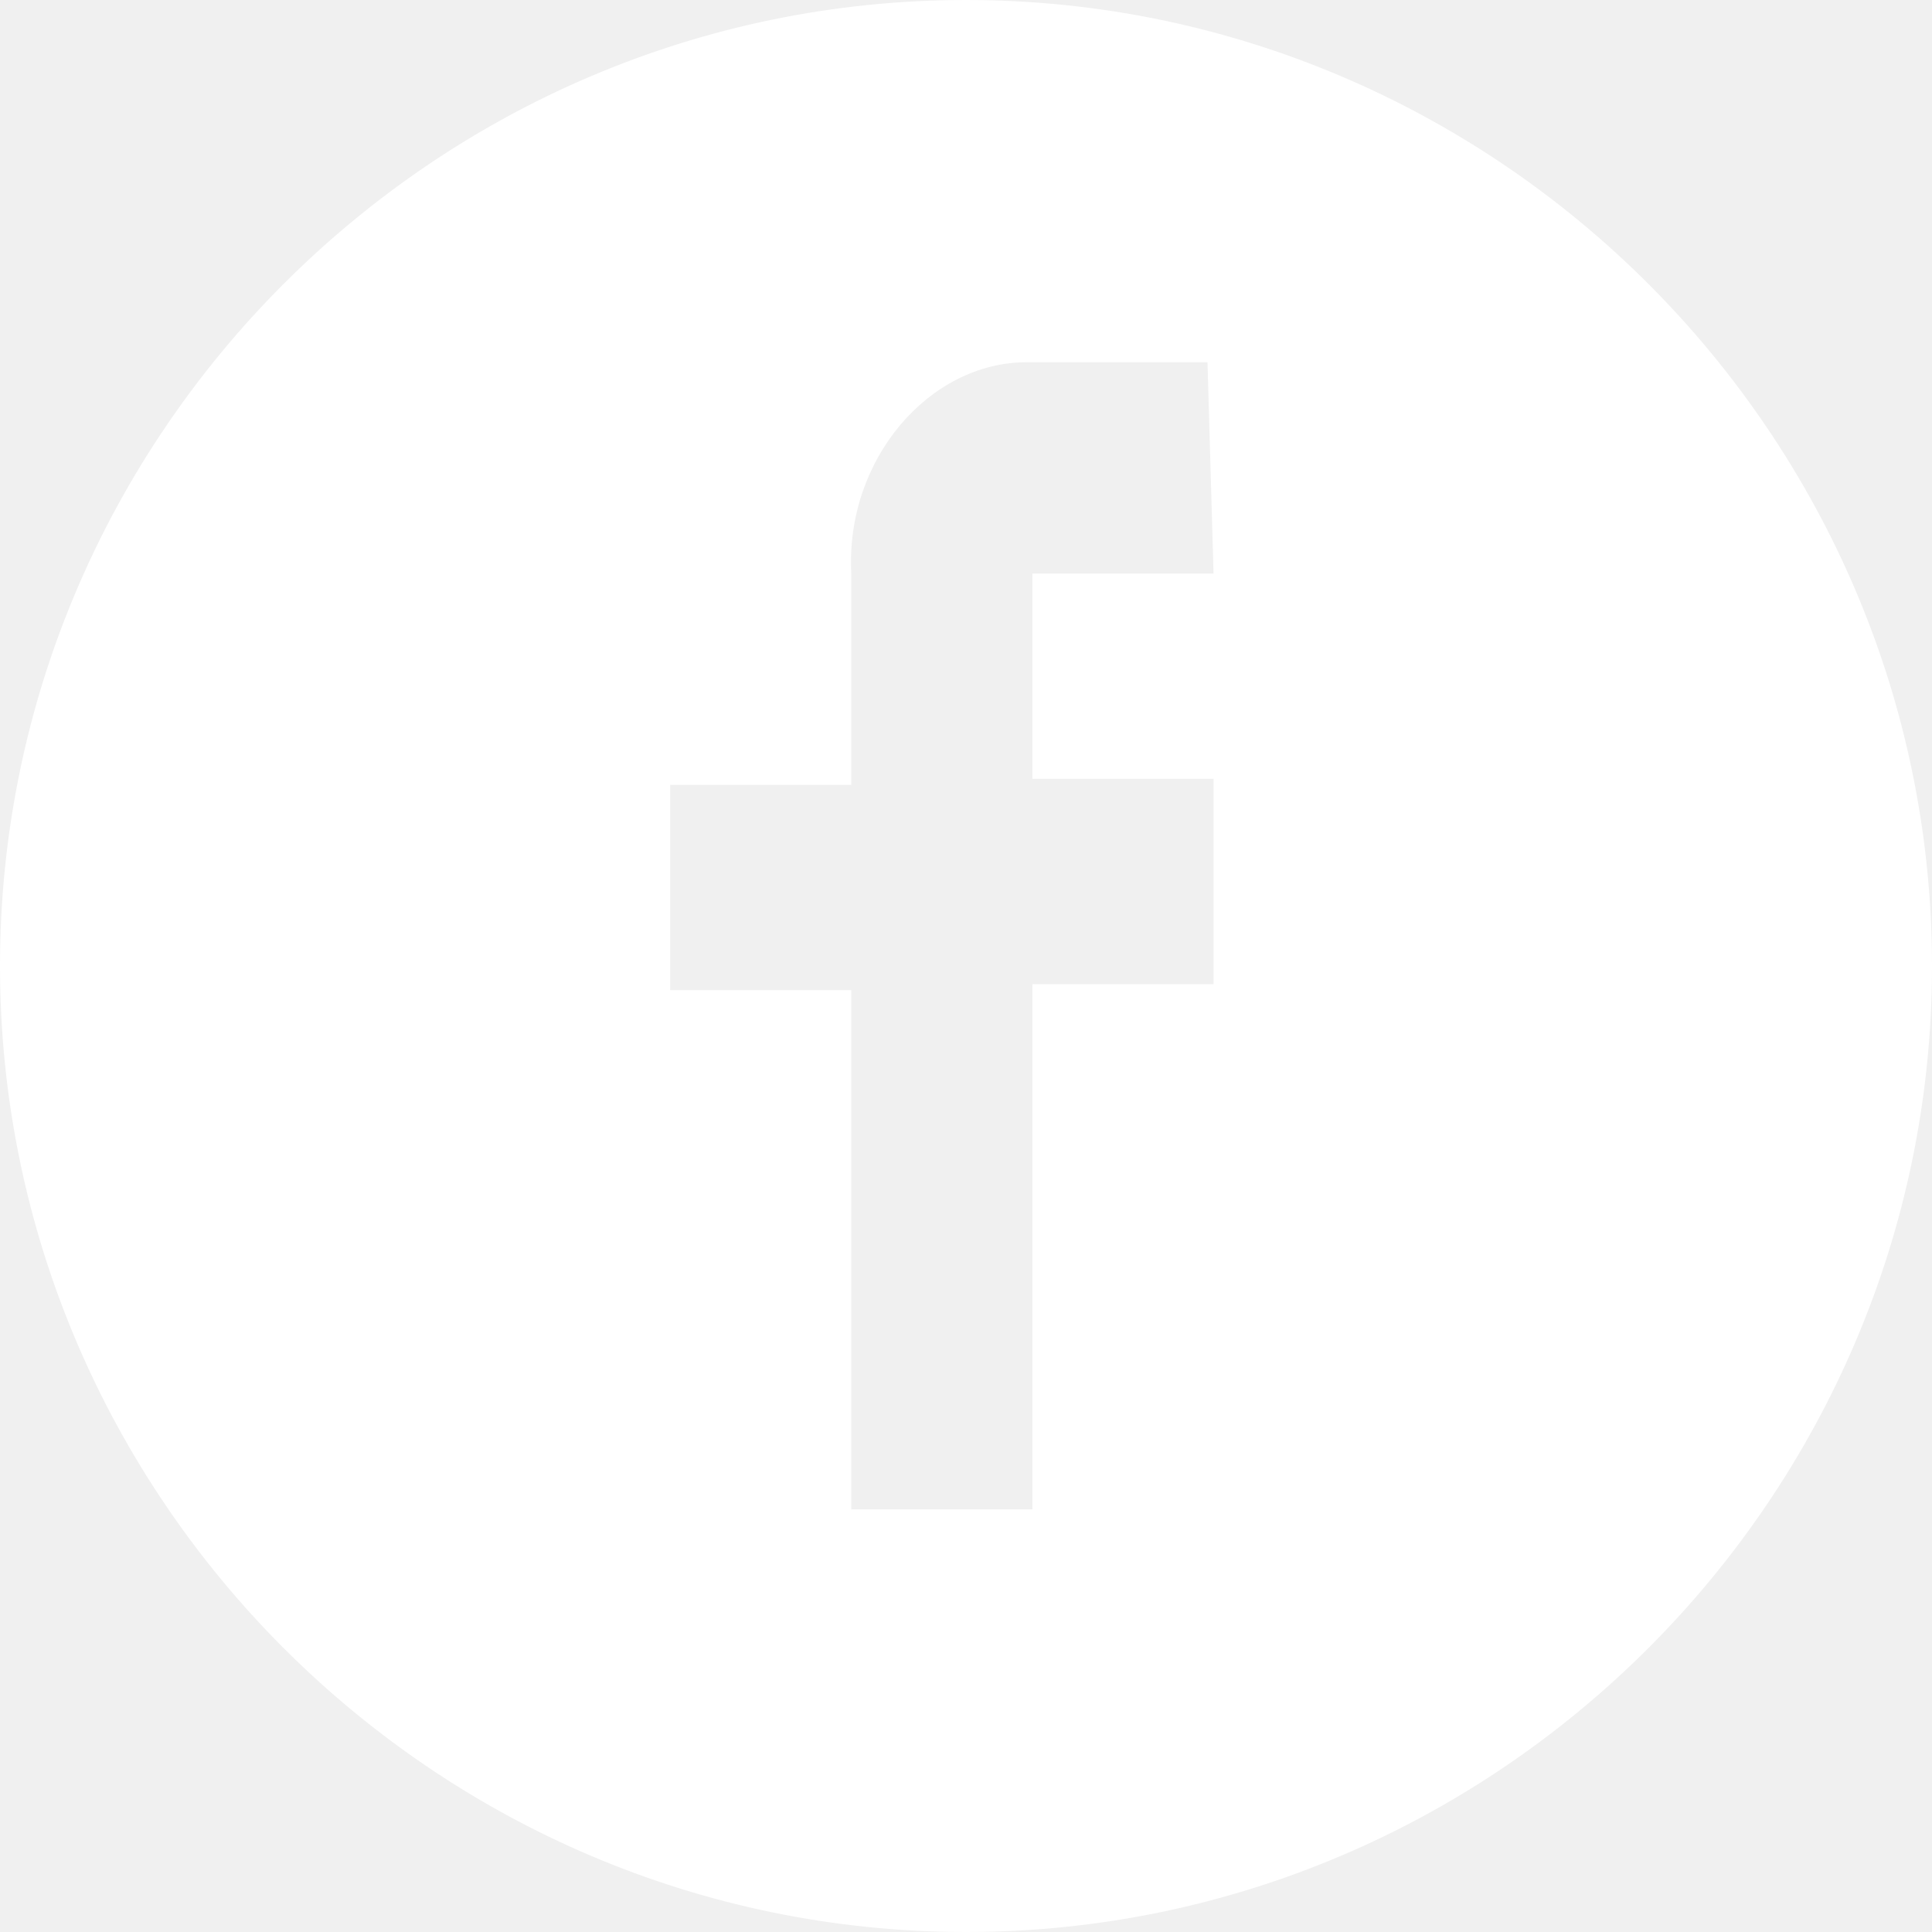
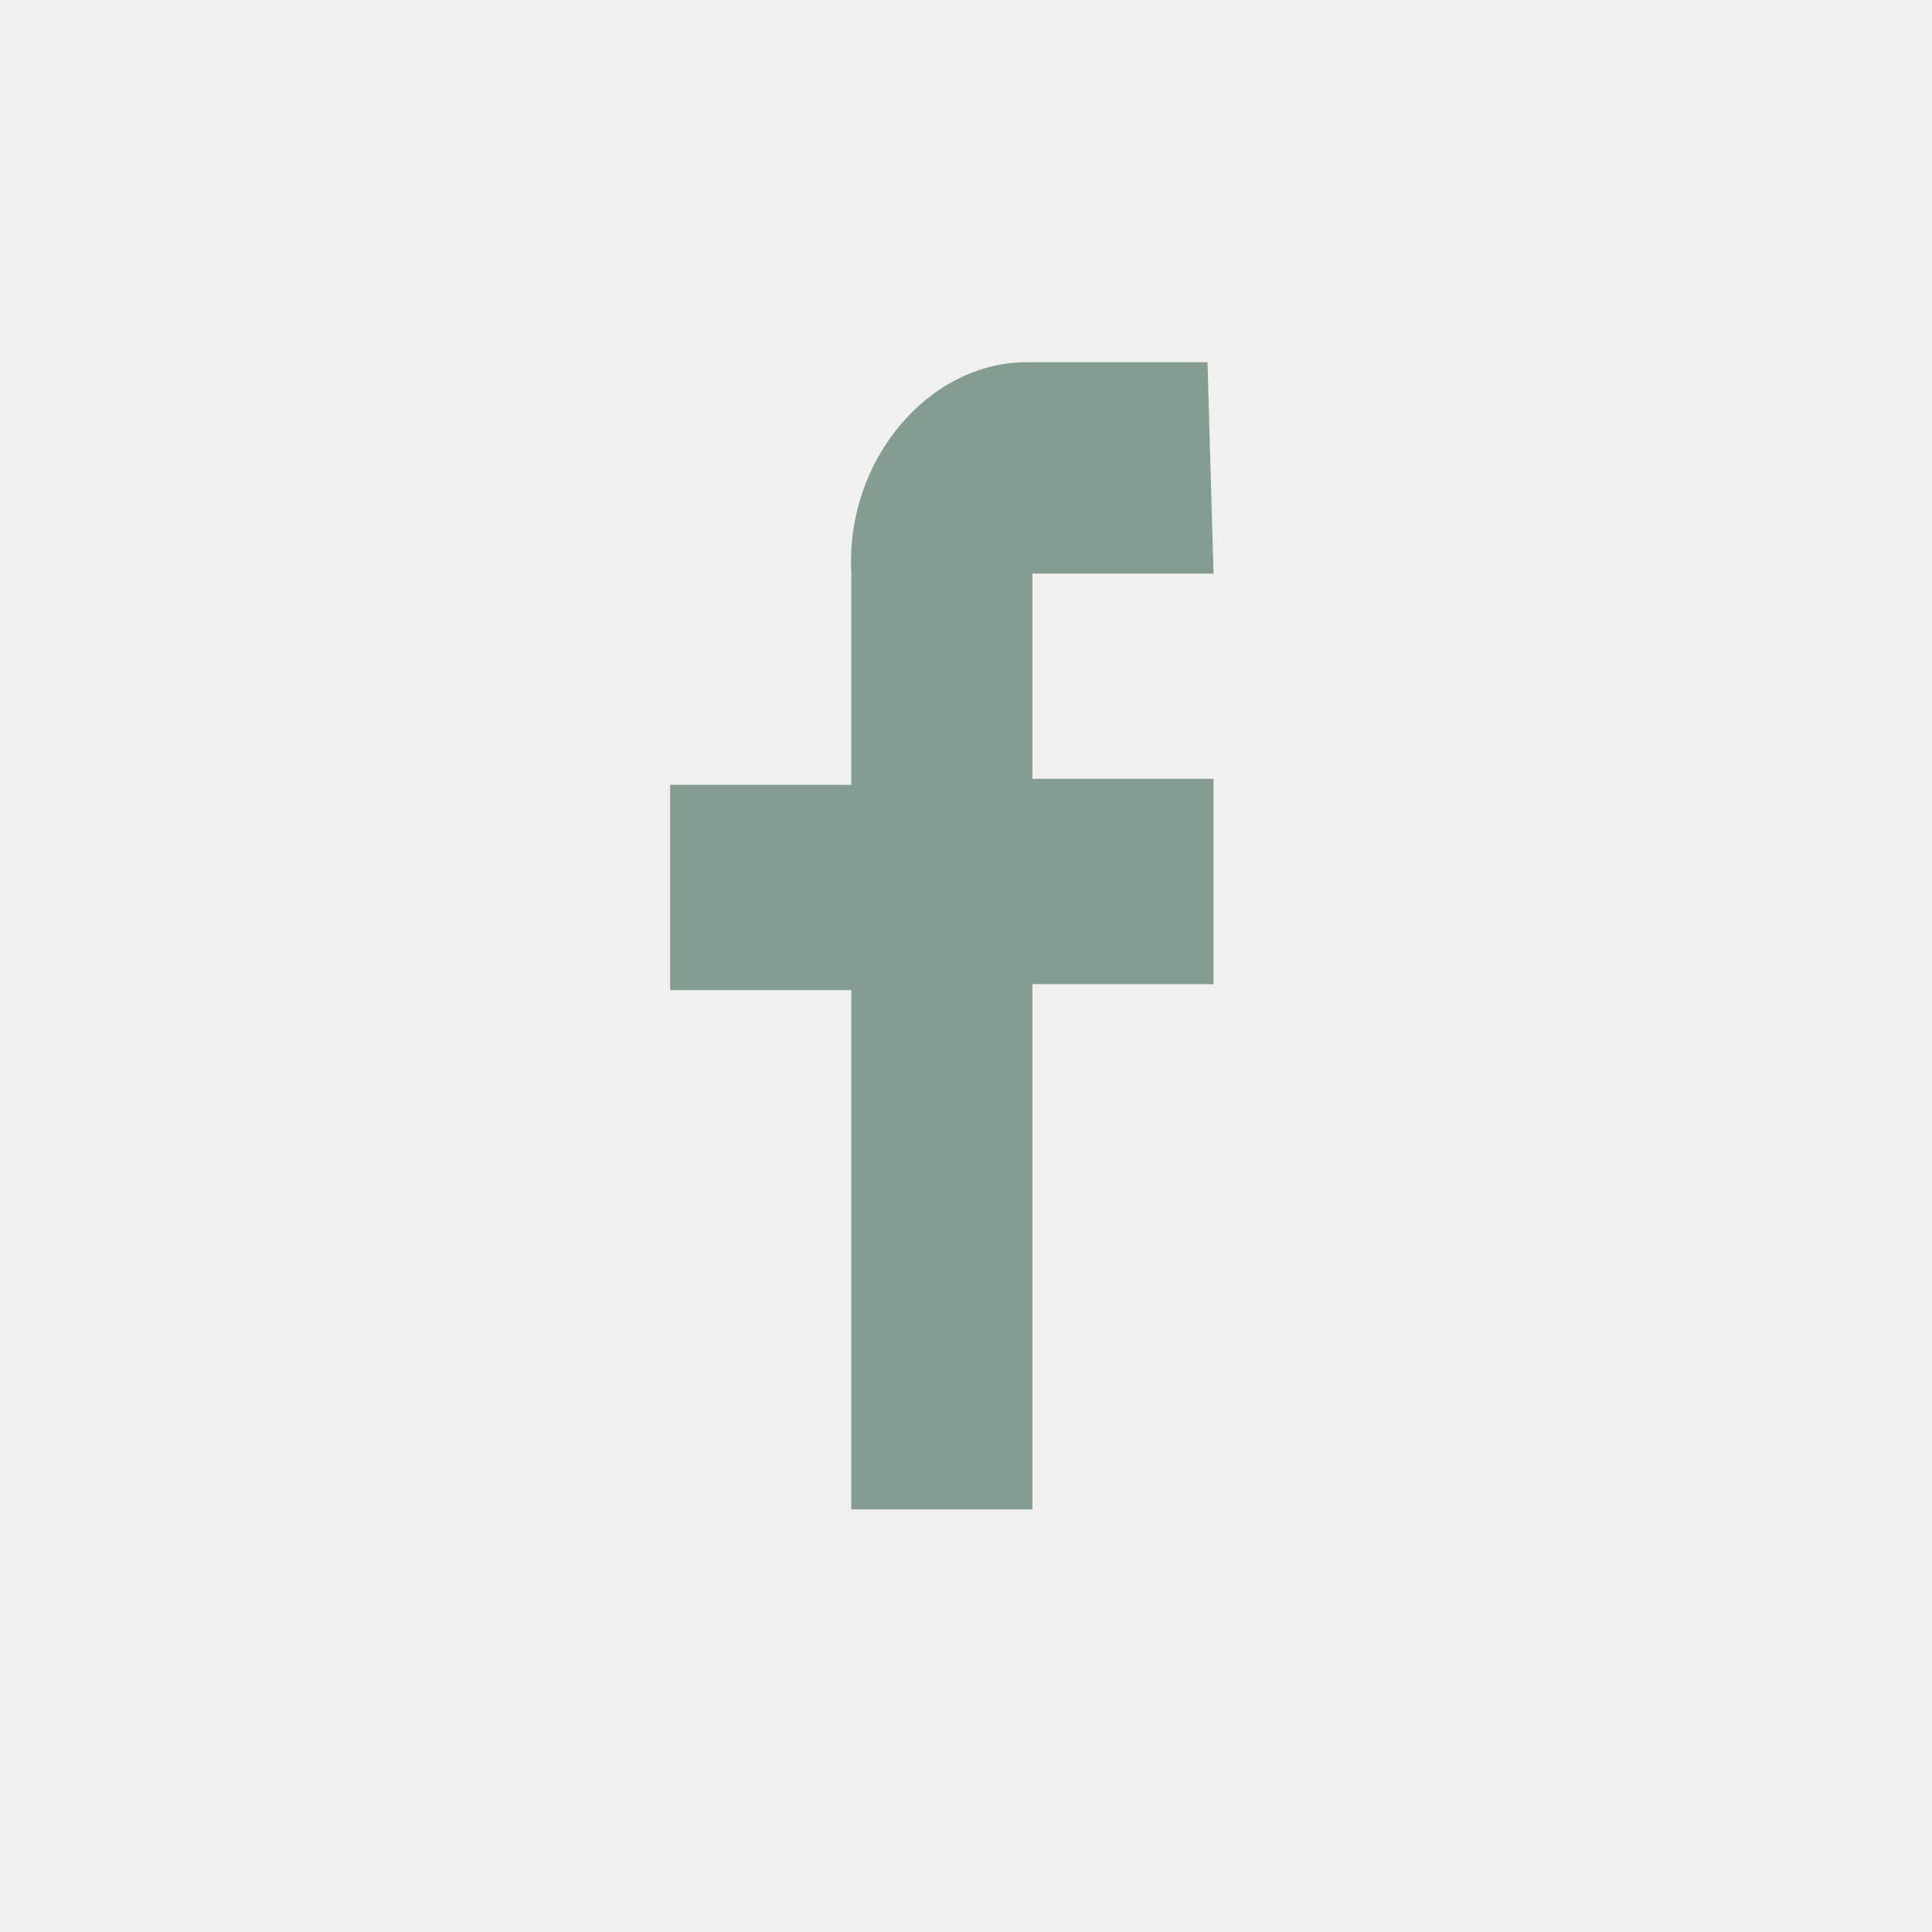
<svg xmlns="http://www.w3.org/2000/svg" version="1.1" id="Layer_1" x="0px" y="0px" viewBox="0 0 32 32" style="enable-background:new 0 0 32 32;" xml:space="preserve">
  <style type="text/css">
- 	.st0{fill:#FFFFFF;}
+ 	.st0{fill:#849D8F;}
</style>
-   <path class="st0" d="M16,0C7.2,0,0,7.2,0,16s7.2,16,16,16c8.8,0,16-7.2,16-16S24.8,0,16,0z M20.1,9.5h-3v3.4h3v3.4h-3V25h-3v-8.6h-3  v-3.4h3V9.5C14,7.6,15.4,6,17,6h3L20.1,9.5L20.1,9.5z" />
+   <path class="st0" d="M17.1,12.9h3v3.4h-3V25h-3v-8.6h-3V13h3V9.5C14,7.6,15.4,6,17,6h3l0.1,3.5h-3V12.9z" />
</svg>
